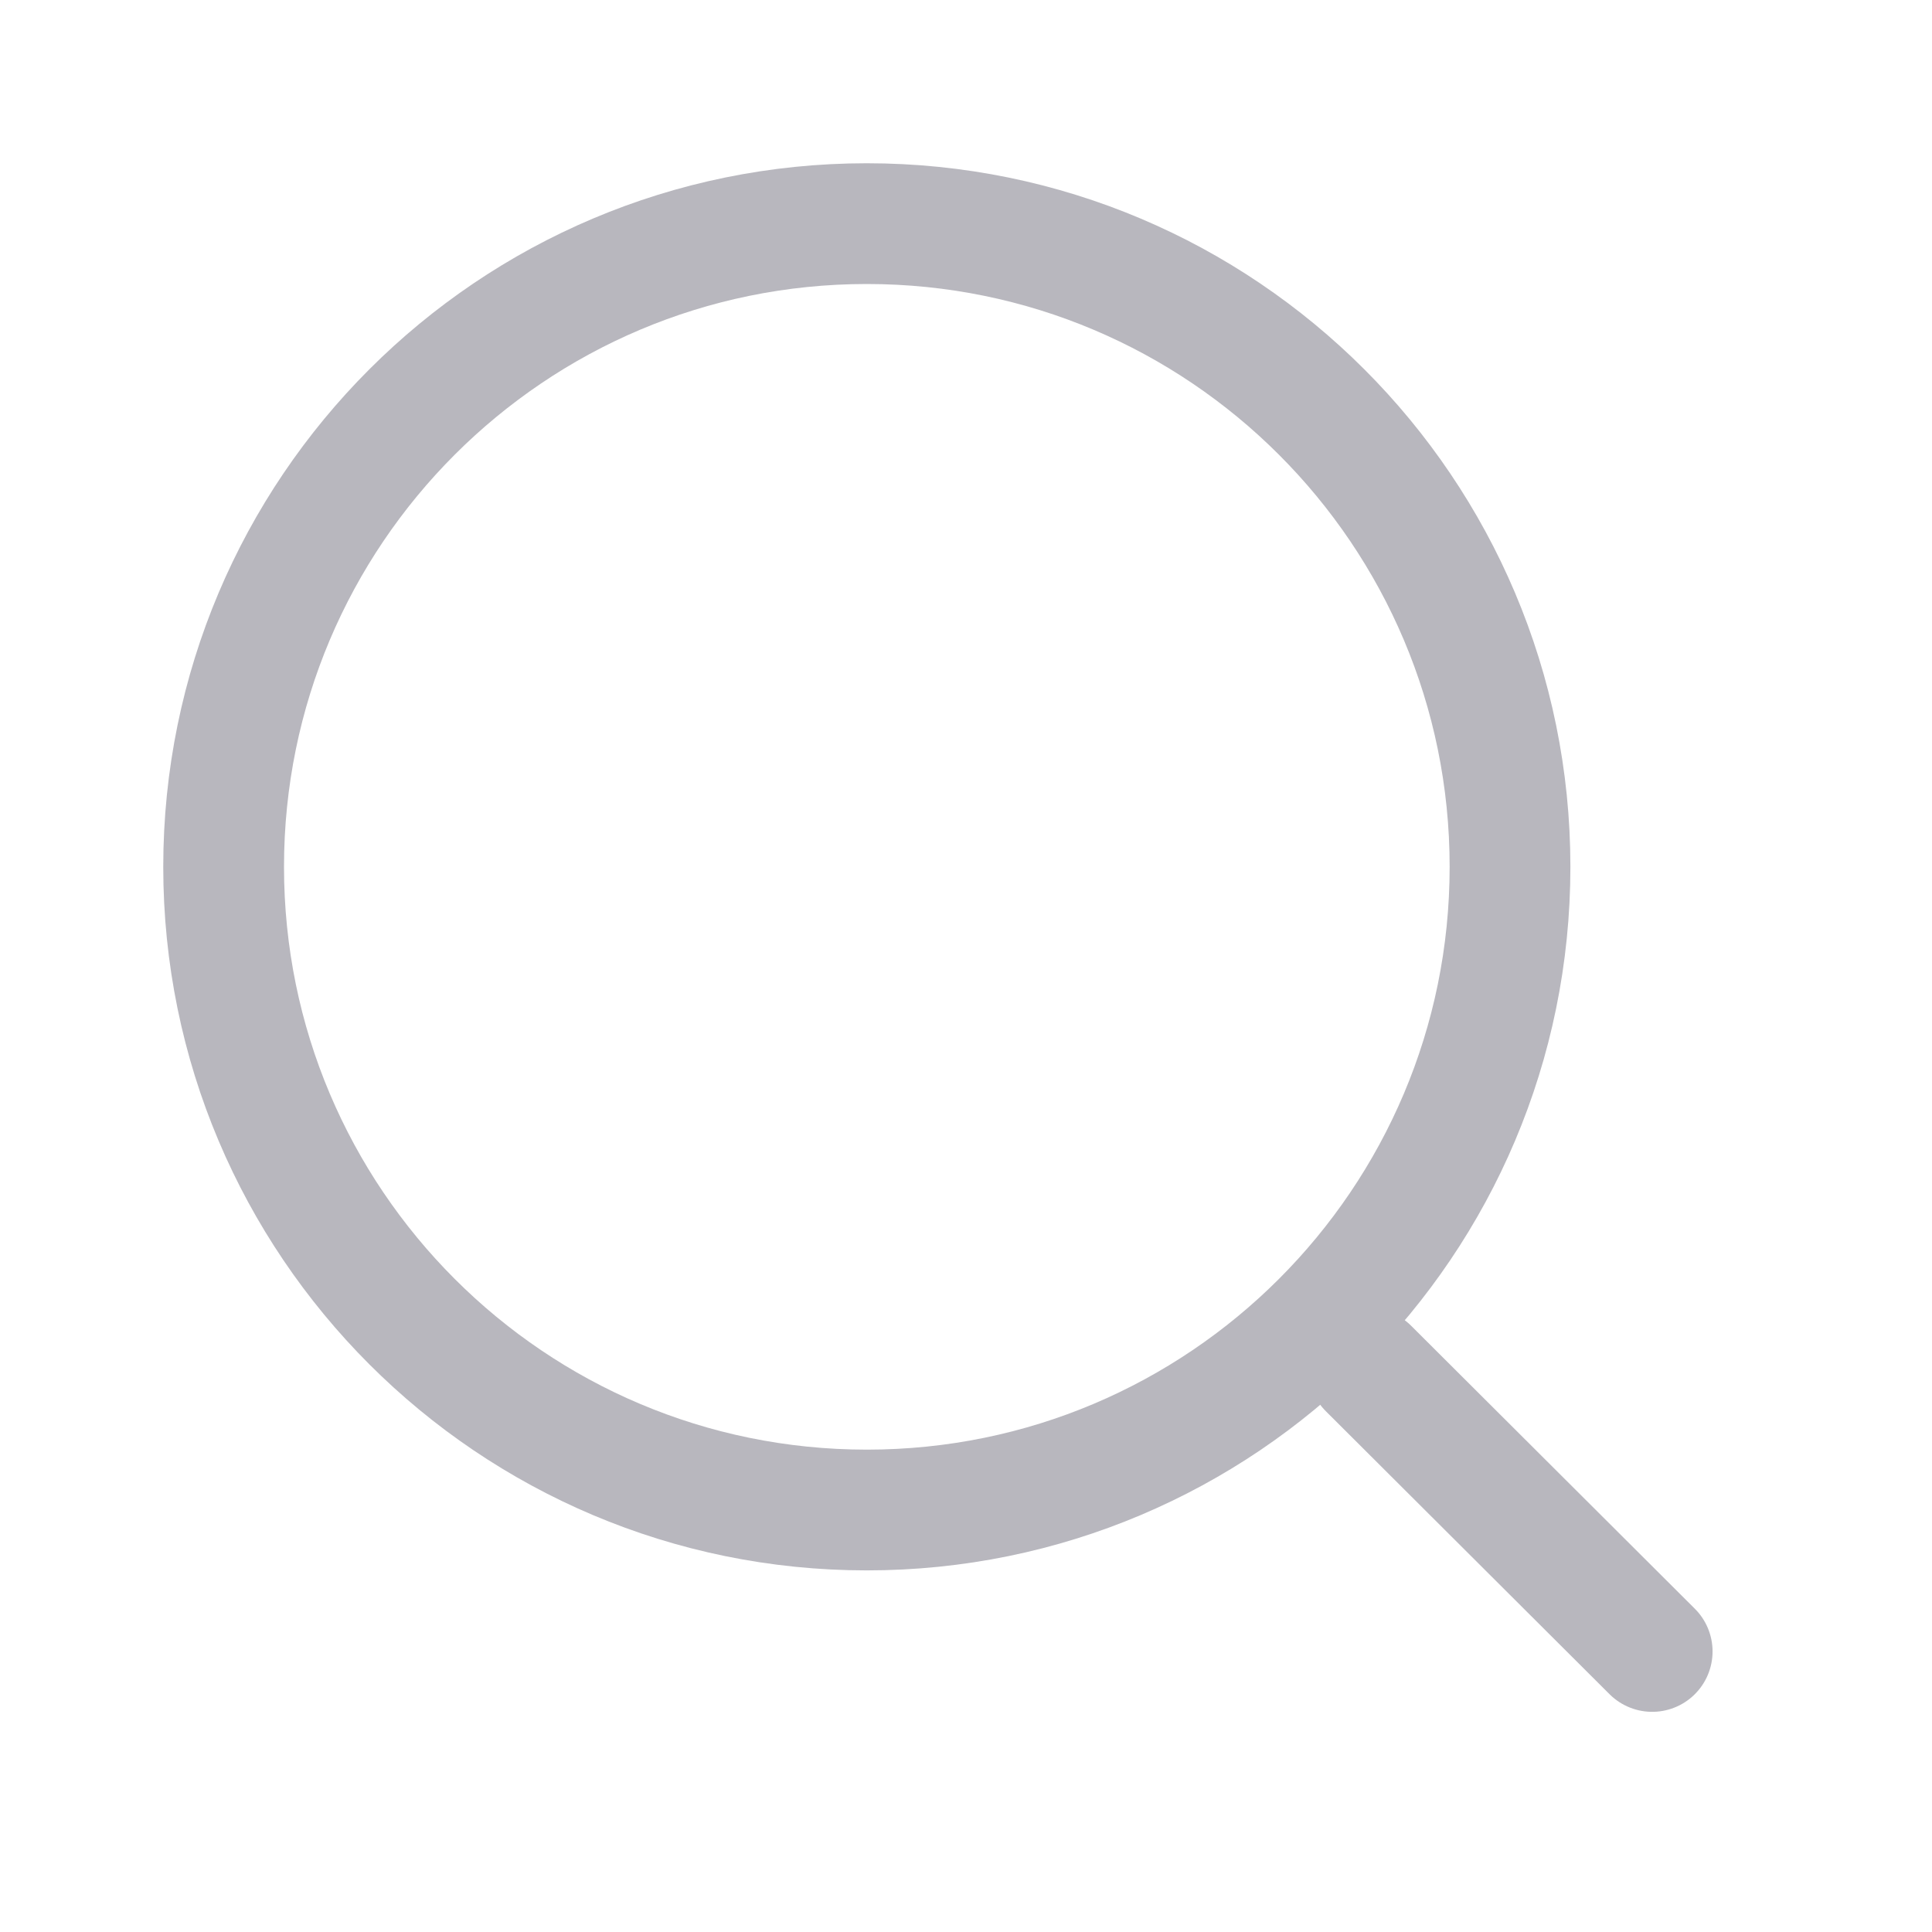
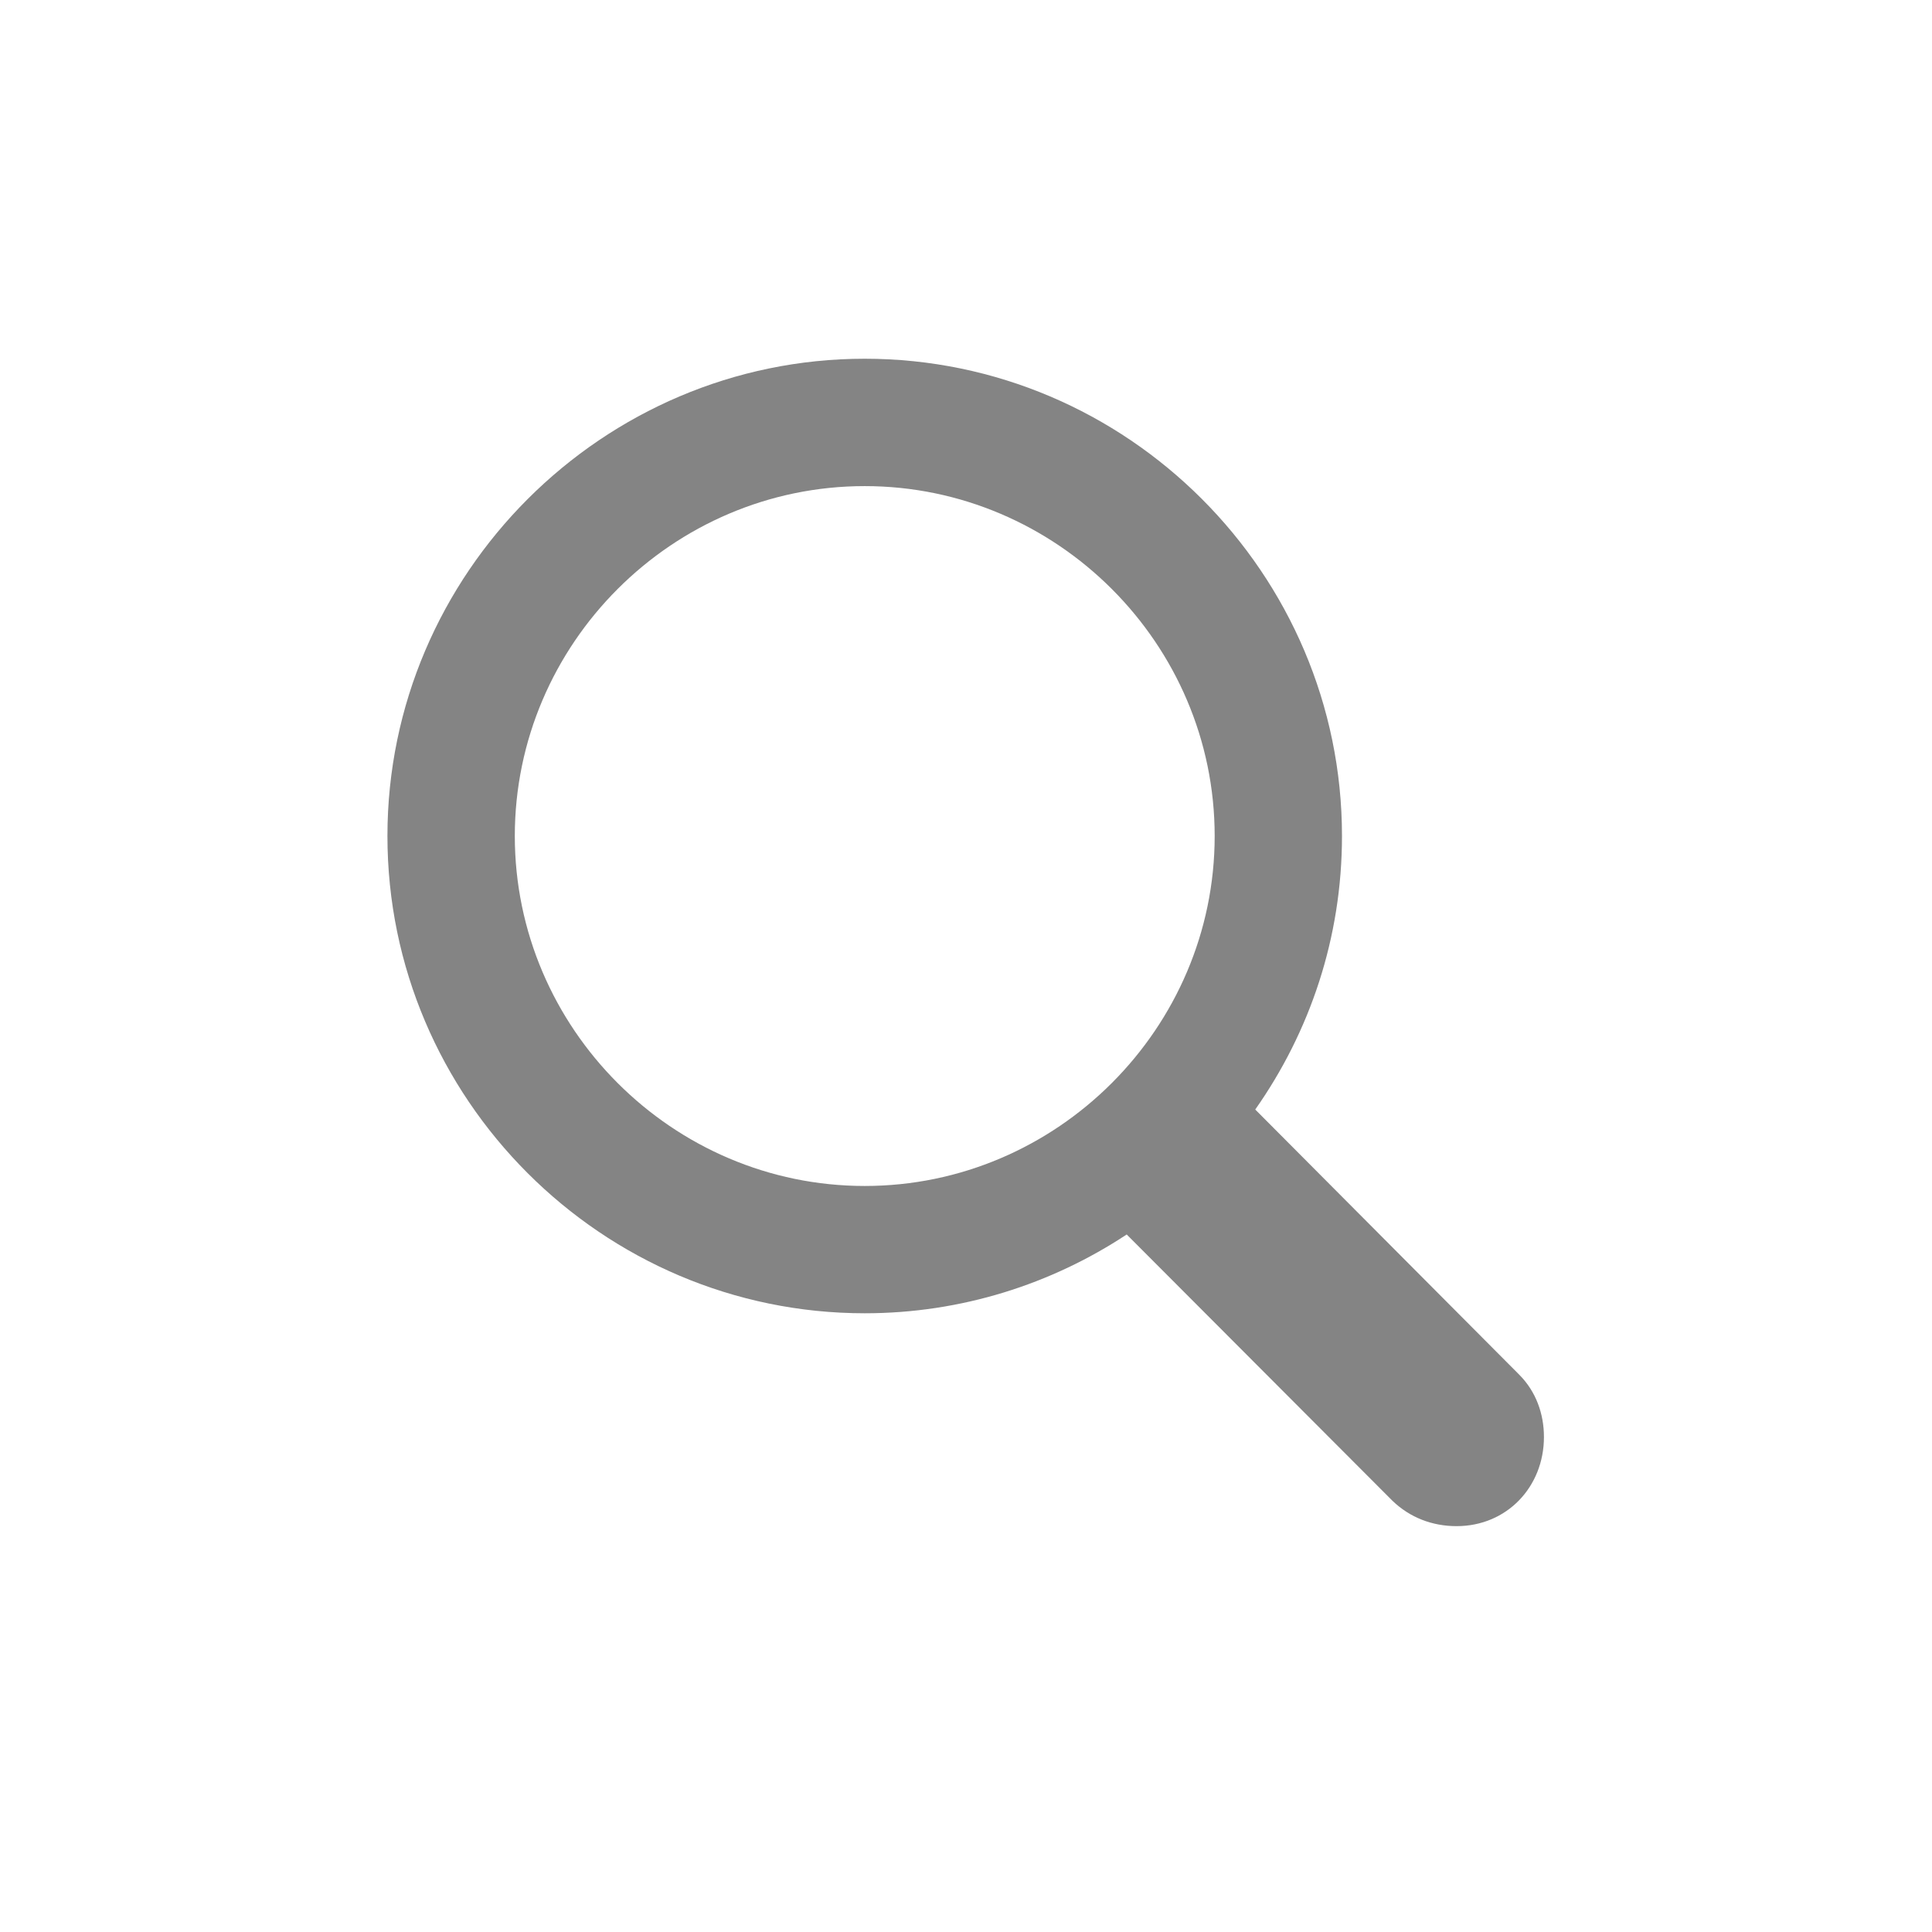
- <svg xmlns="http://www.w3.org/2000/svg" width="30" height="30" viewBox="0 0 24 24" fill="none">
-   <path d="M17 17L20.524 20.515" stroke="#b8b7be" stroke-width="1.5" stroke-linecap="round" stroke-linejoin="round" />
-   <circle cx="10.768" cy="10.768" r="7.99" stroke="#b8b7be" stroke-width="1.5" stroke-linecap="round" stroke-linejoin="round" />
+ <svg xmlns="http://www.w3.org/2000/svg" width="28" height="28" viewBox="0 0 28 28" fill="none">
+   <path d="M12.532 19.033C13.93 19.033 15.239 18.611 16.329 17.891L20.179 21.749C20.434 21.995 20.759 22.118 21.11 22.118C21.84 22.118 22.376 21.547 22.376 20.826C22.376 20.492 22.262 20.167 22.016 19.921L18.192 16.08C18.983 14.955 19.449 13.593 19.449 12.116C19.449 8.311 16.338 5.199 12.532 5.199C8.735 5.199 5.615 8.311 5.615 12.116C5.615 15.922 8.727 19.033 12.532 19.033ZM12.532 17.188C9.746 17.188 7.461 14.902 7.461 12.116C7.461 9.33 9.746 7.045 12.532 7.045C15.318 7.045 17.604 9.33 17.604 12.116C17.604 14.902 15.318 17.188 12.532 17.188Z" fill="#848484" />
</svg>
